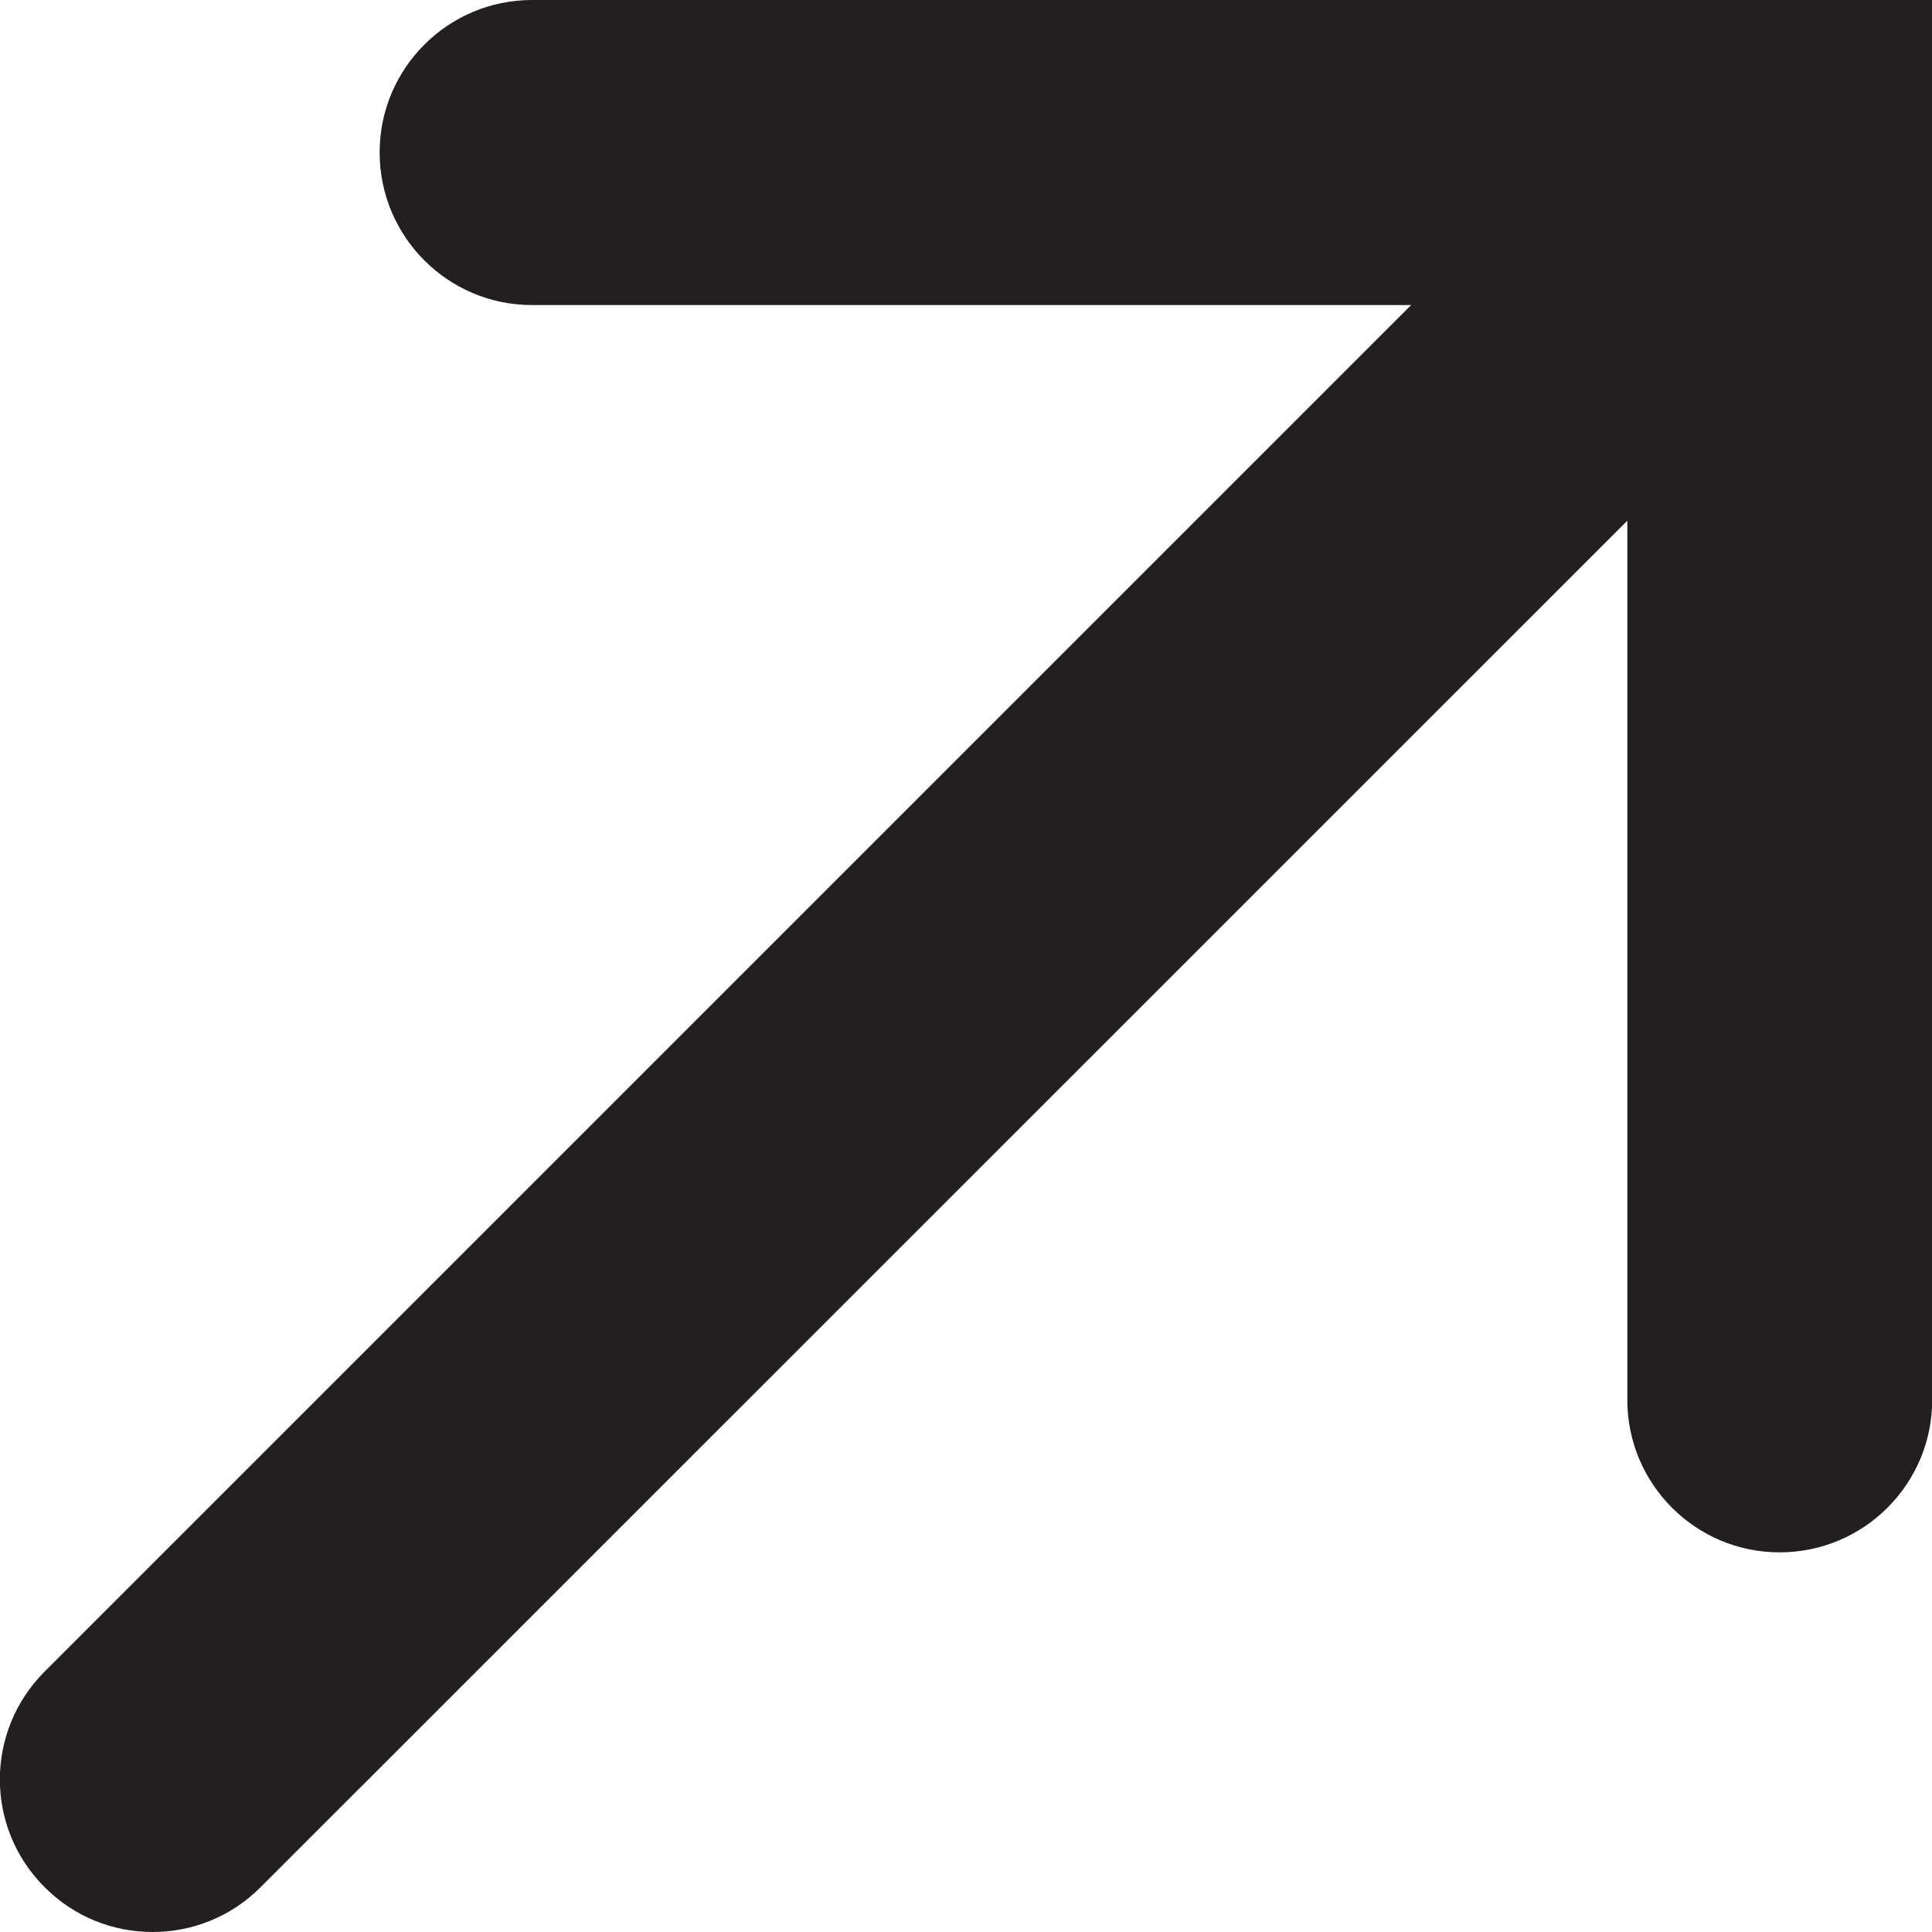
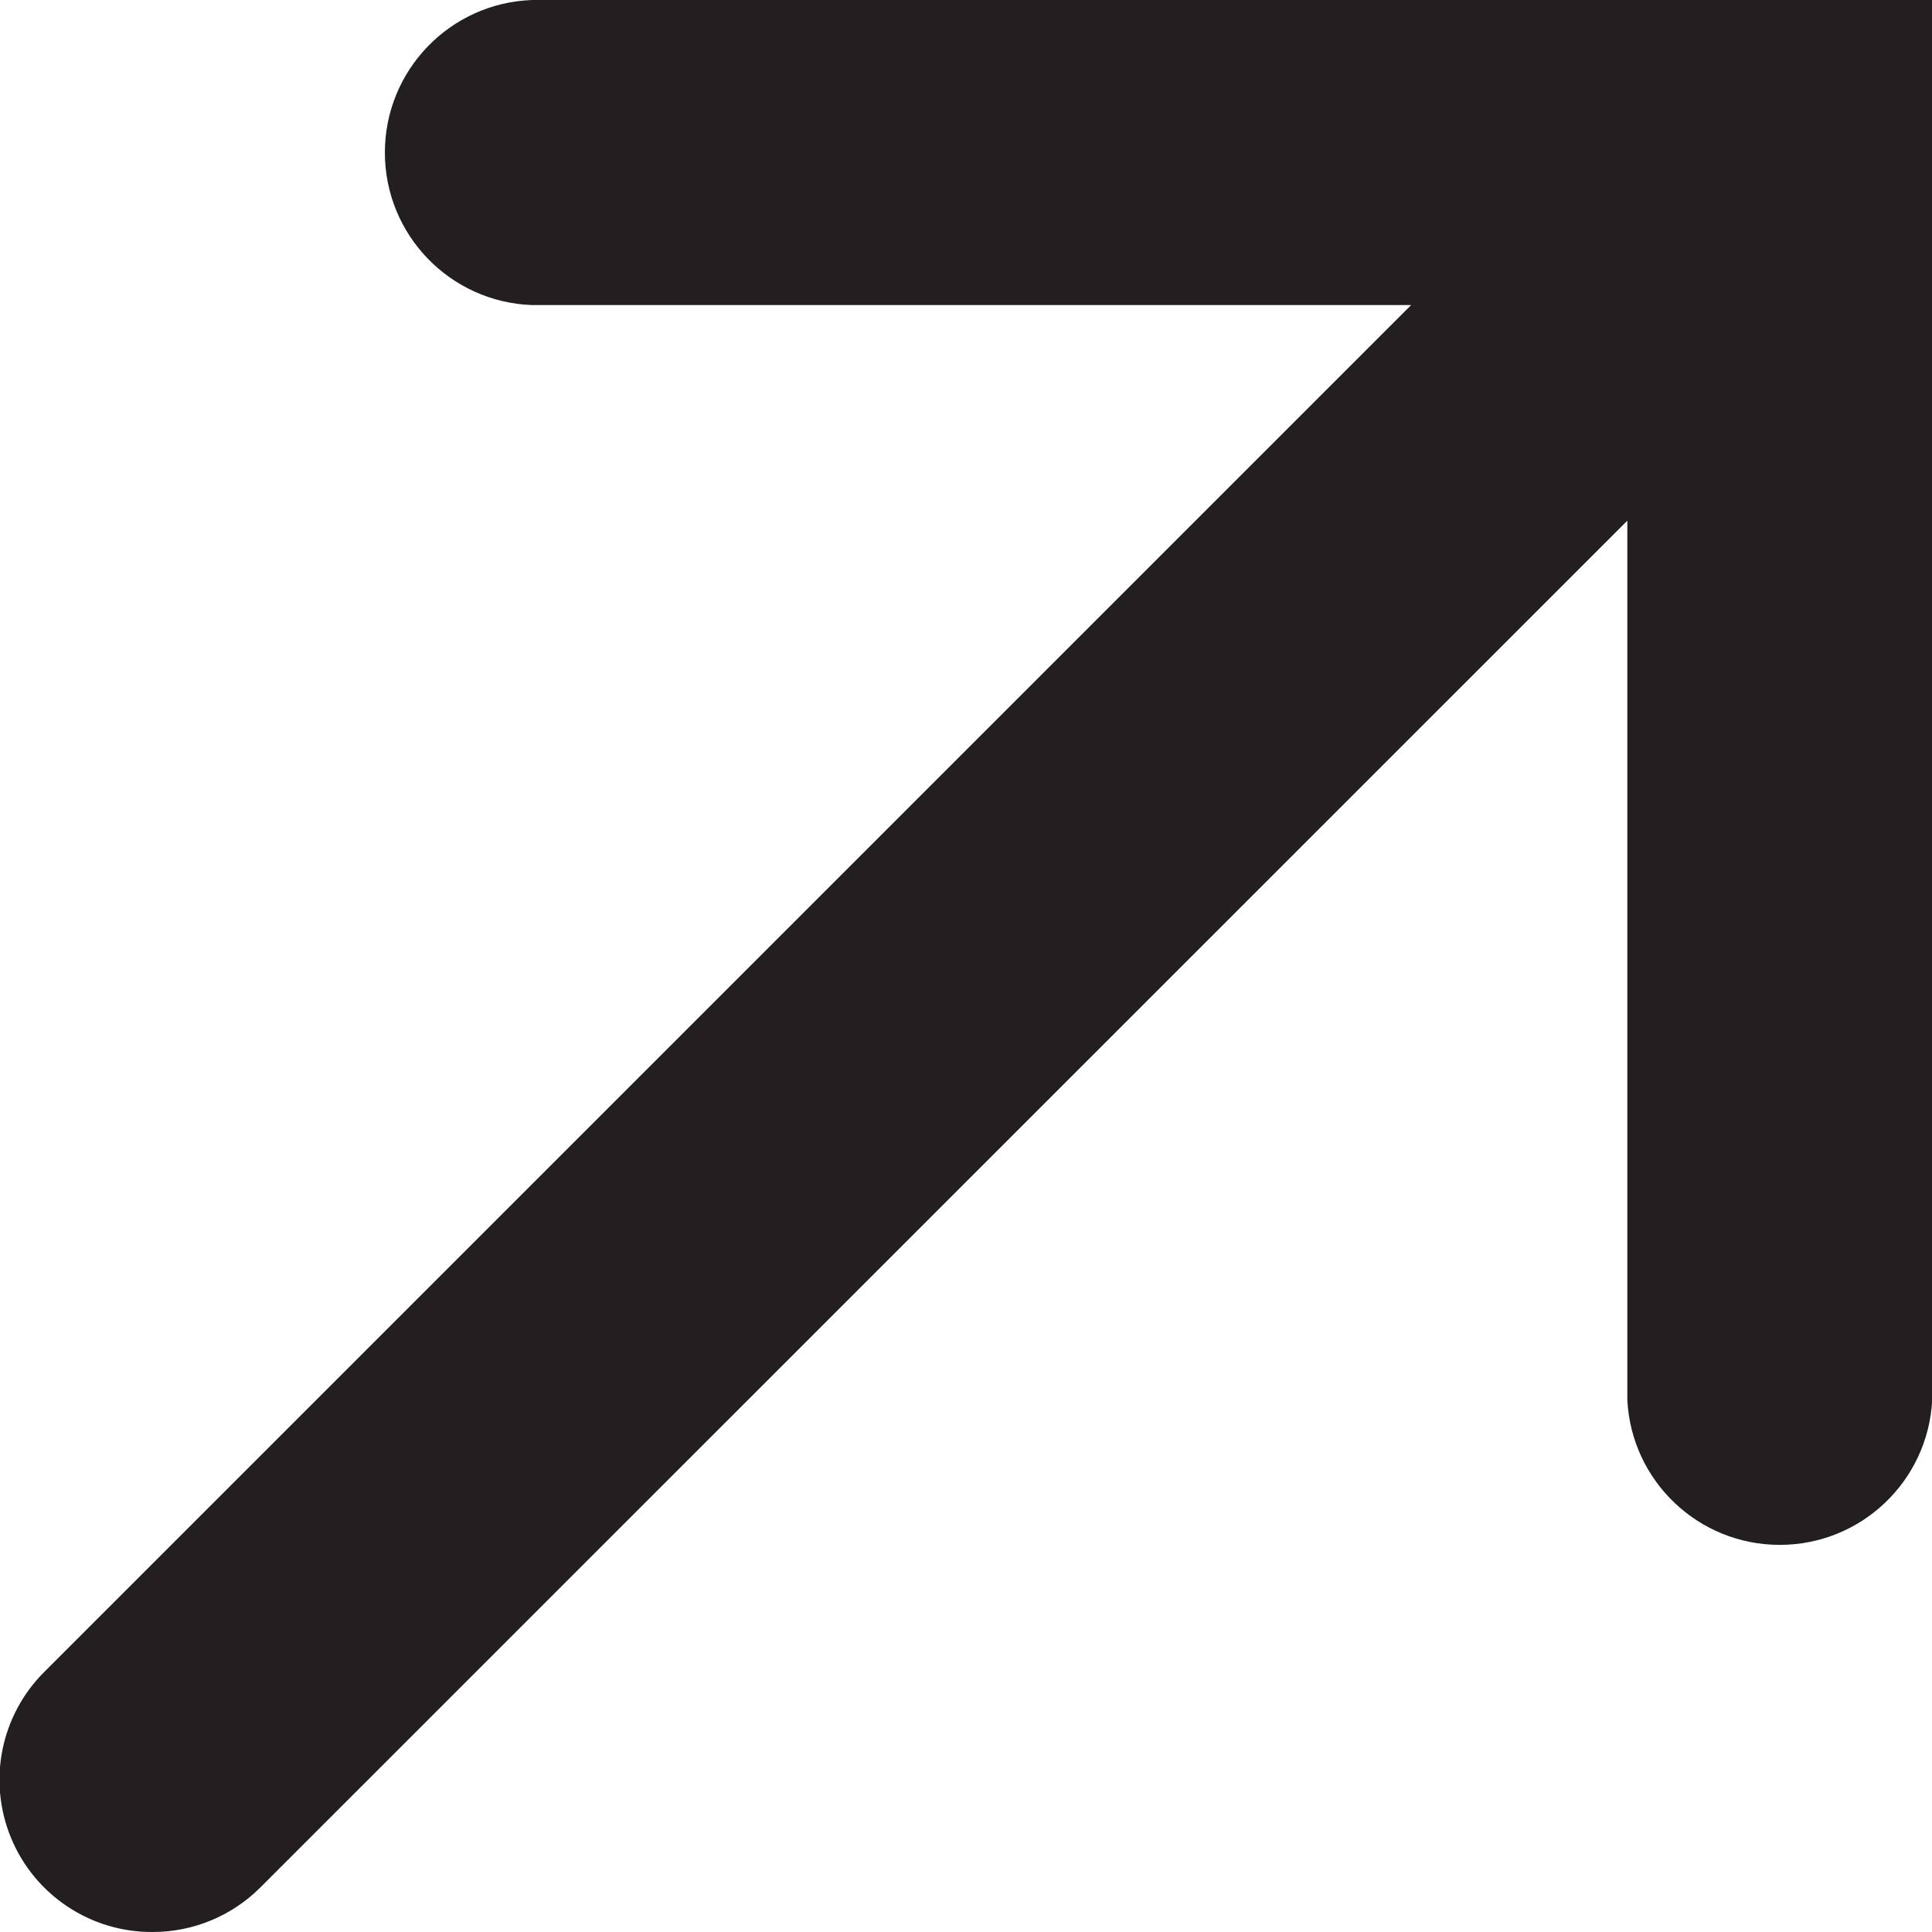
- <svg xmlns="http://www.w3.org/2000/svg" xmlns:xlink="http://www.w3.org/1999/xlink" version="1.1" id="Layer_1" x="0px" y="0px" width="10px" height="10px" viewBox="0 0 10 10" enable-background="new 0 0 10 10" xml:space="preserve">
-   <g>
-     <defs>
-       <rect id="SVGID_1_" width="10" height="10" />
-     </defs>
-     <clipPath id="SVGID_2_">
-       <use xlink:href="#SVGID_1_" overflow="visible" />
-     </clipPath>
-     <path clip-path="url(#SVGID_2_)" fill="#231F20" class="external" d="M2.754,0C2.318,0,1.965,0.354,1.965,0.789c0,0.436,0.353,0.79,0.789,0.79h4.55   L0.231,8.652c-0.309,0.309-0.309,0.808,0,1.116C0.385,9.923,0.587,10,0.79,10c0.202,0,0.404-0.077,0.558-0.231l7.075-7.074v4.551   c0,0.435,0.353,0.789,0.788,0.789c0.437,0,0.79-0.354,0.79-0.789V0H2.754z" />
-   </g>
+ <svg xmlns="http://www.w3.org/2000/svg" xmlns:xlink="http://www.w3.org/1999/xlink" width="10" height="10">
+   <defs>
+     <path id="a" d="M0 0h10v10H0z" />
+   </defs>
+   <clipPath id="b">
+     <use xlink:href="#a" overflow="visible" />
+   </clipPath>
+   <path clip-path="url(#b)" fill="#231F20" class="external" d="M2.754 0a.79.79 0 0 0 0 1.579h4.55L.231 8.652A.788.788 0 0 0 .79 10a.787.787 0 0 0 .558-.231l7.075-7.074v4.551a.79.79 0 0 0 1.578 0V0H2.754z" />
</svg>
